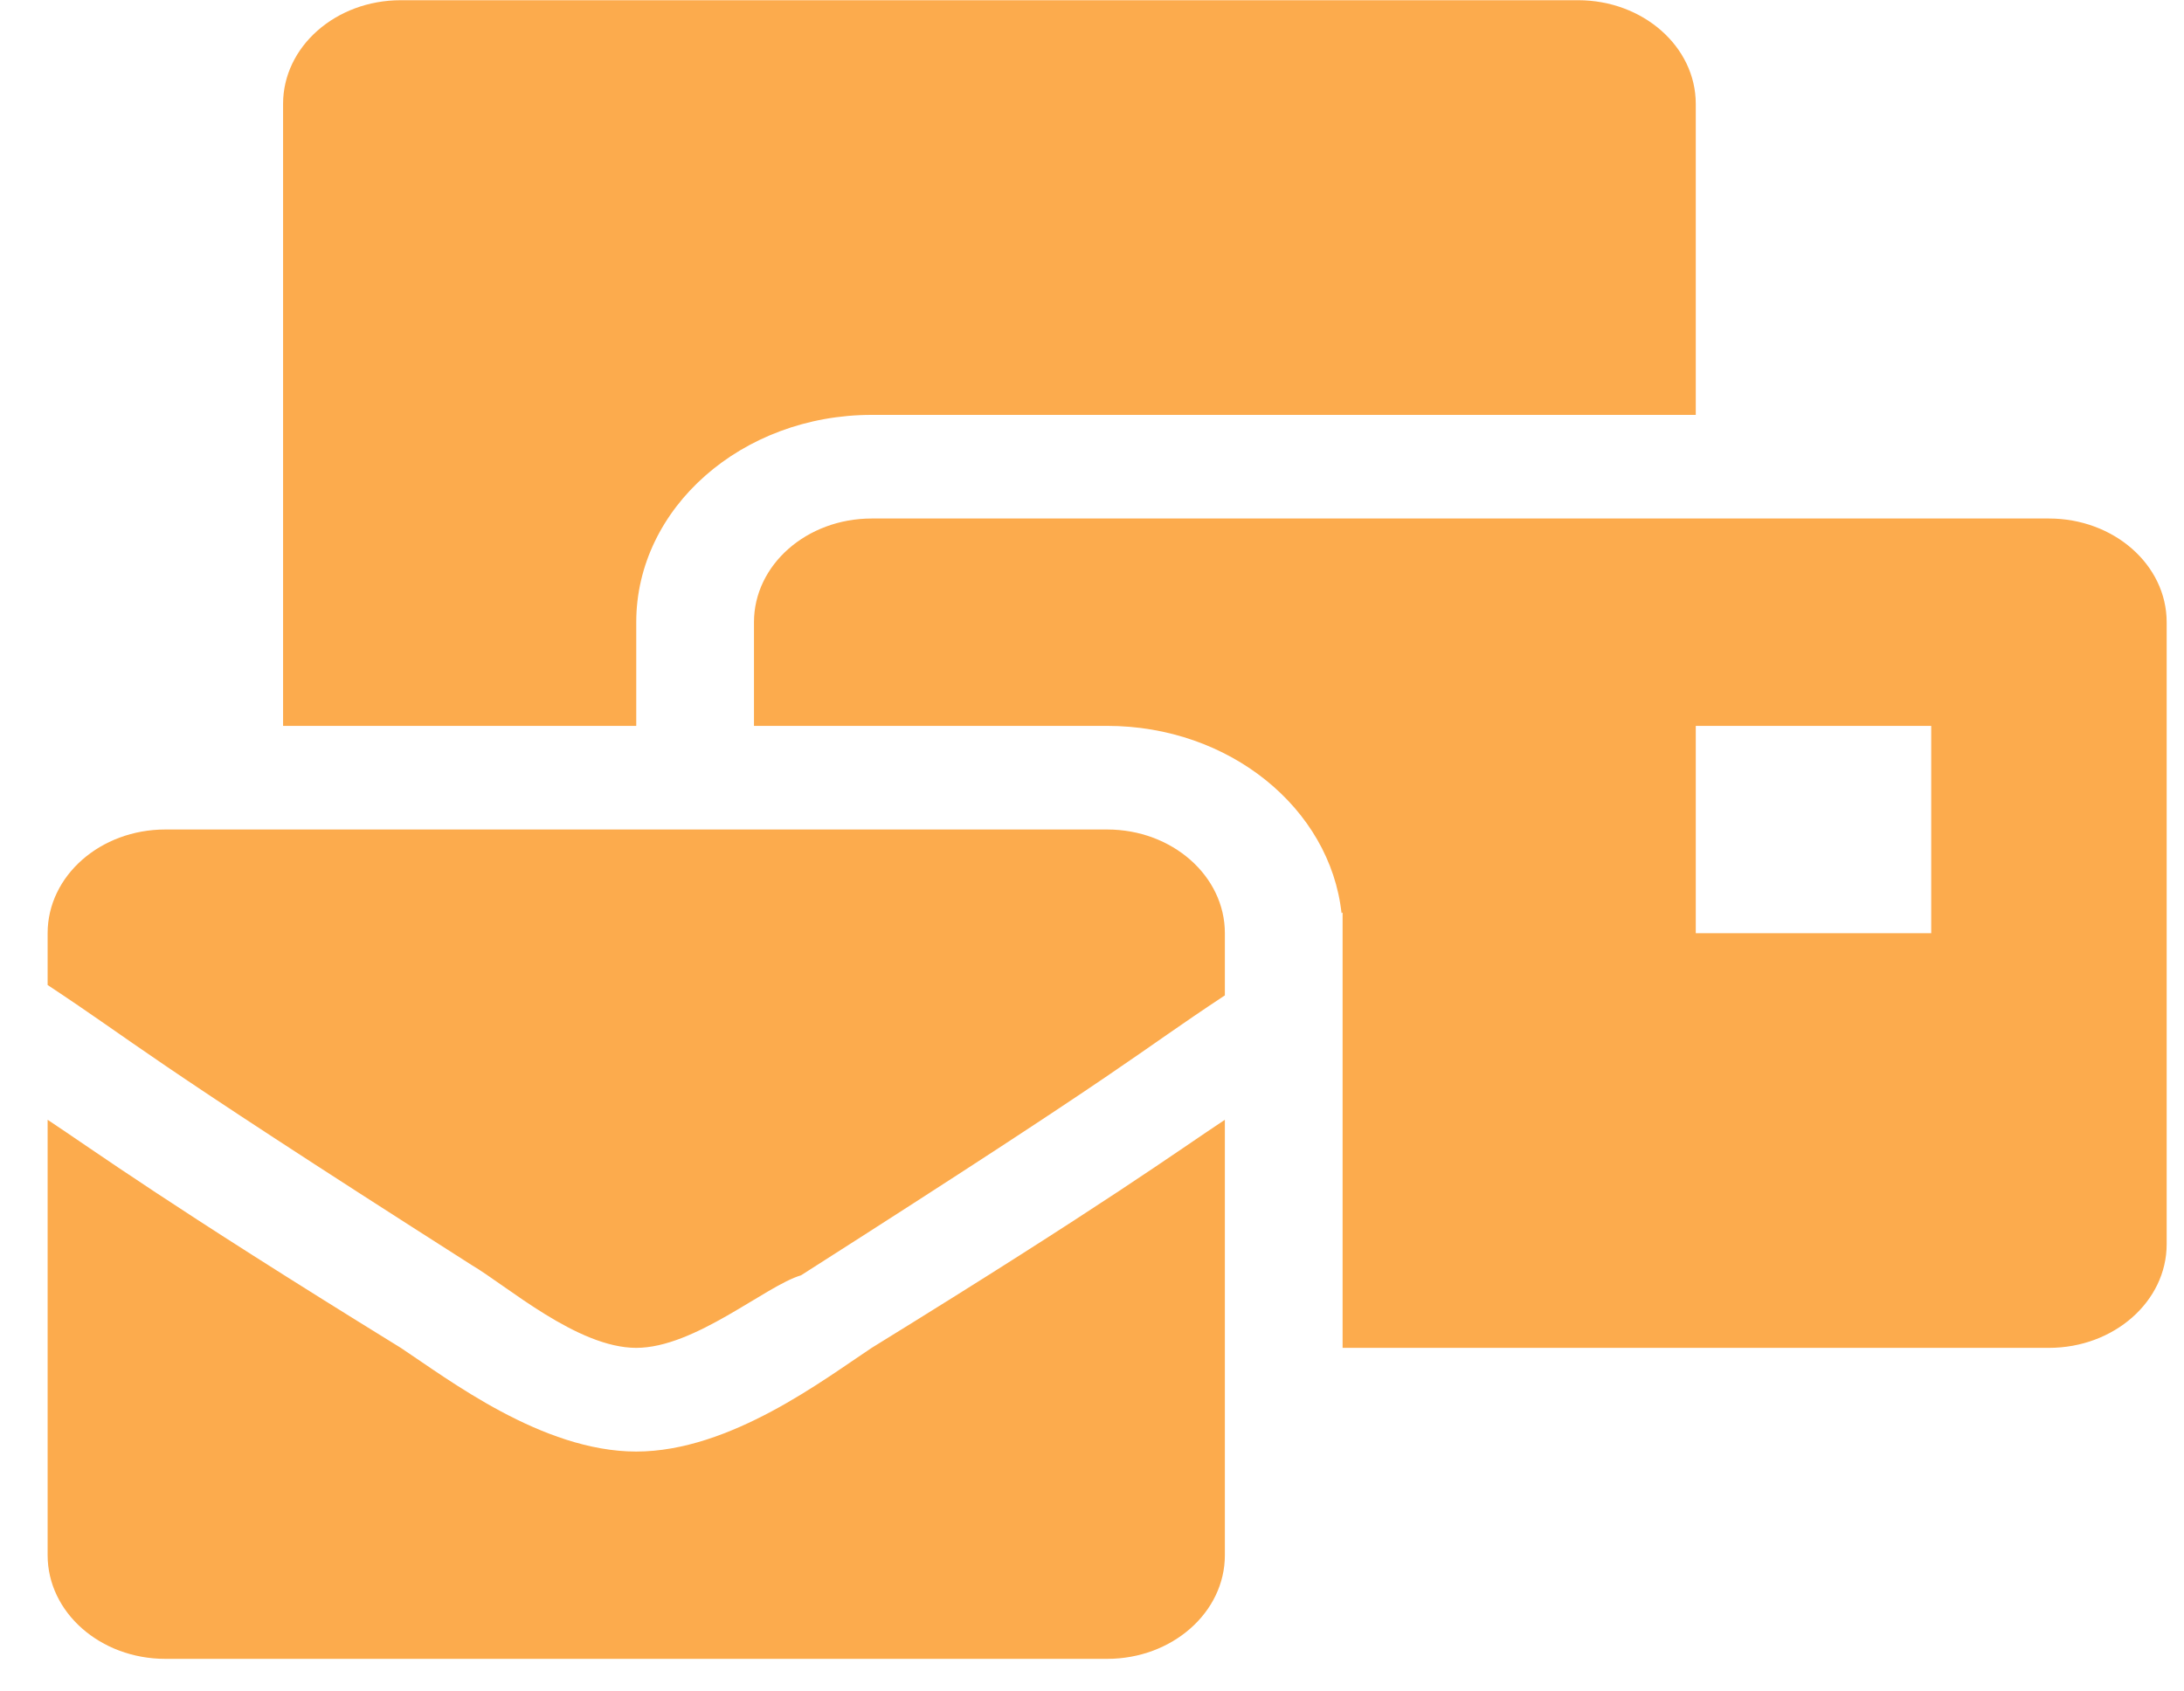
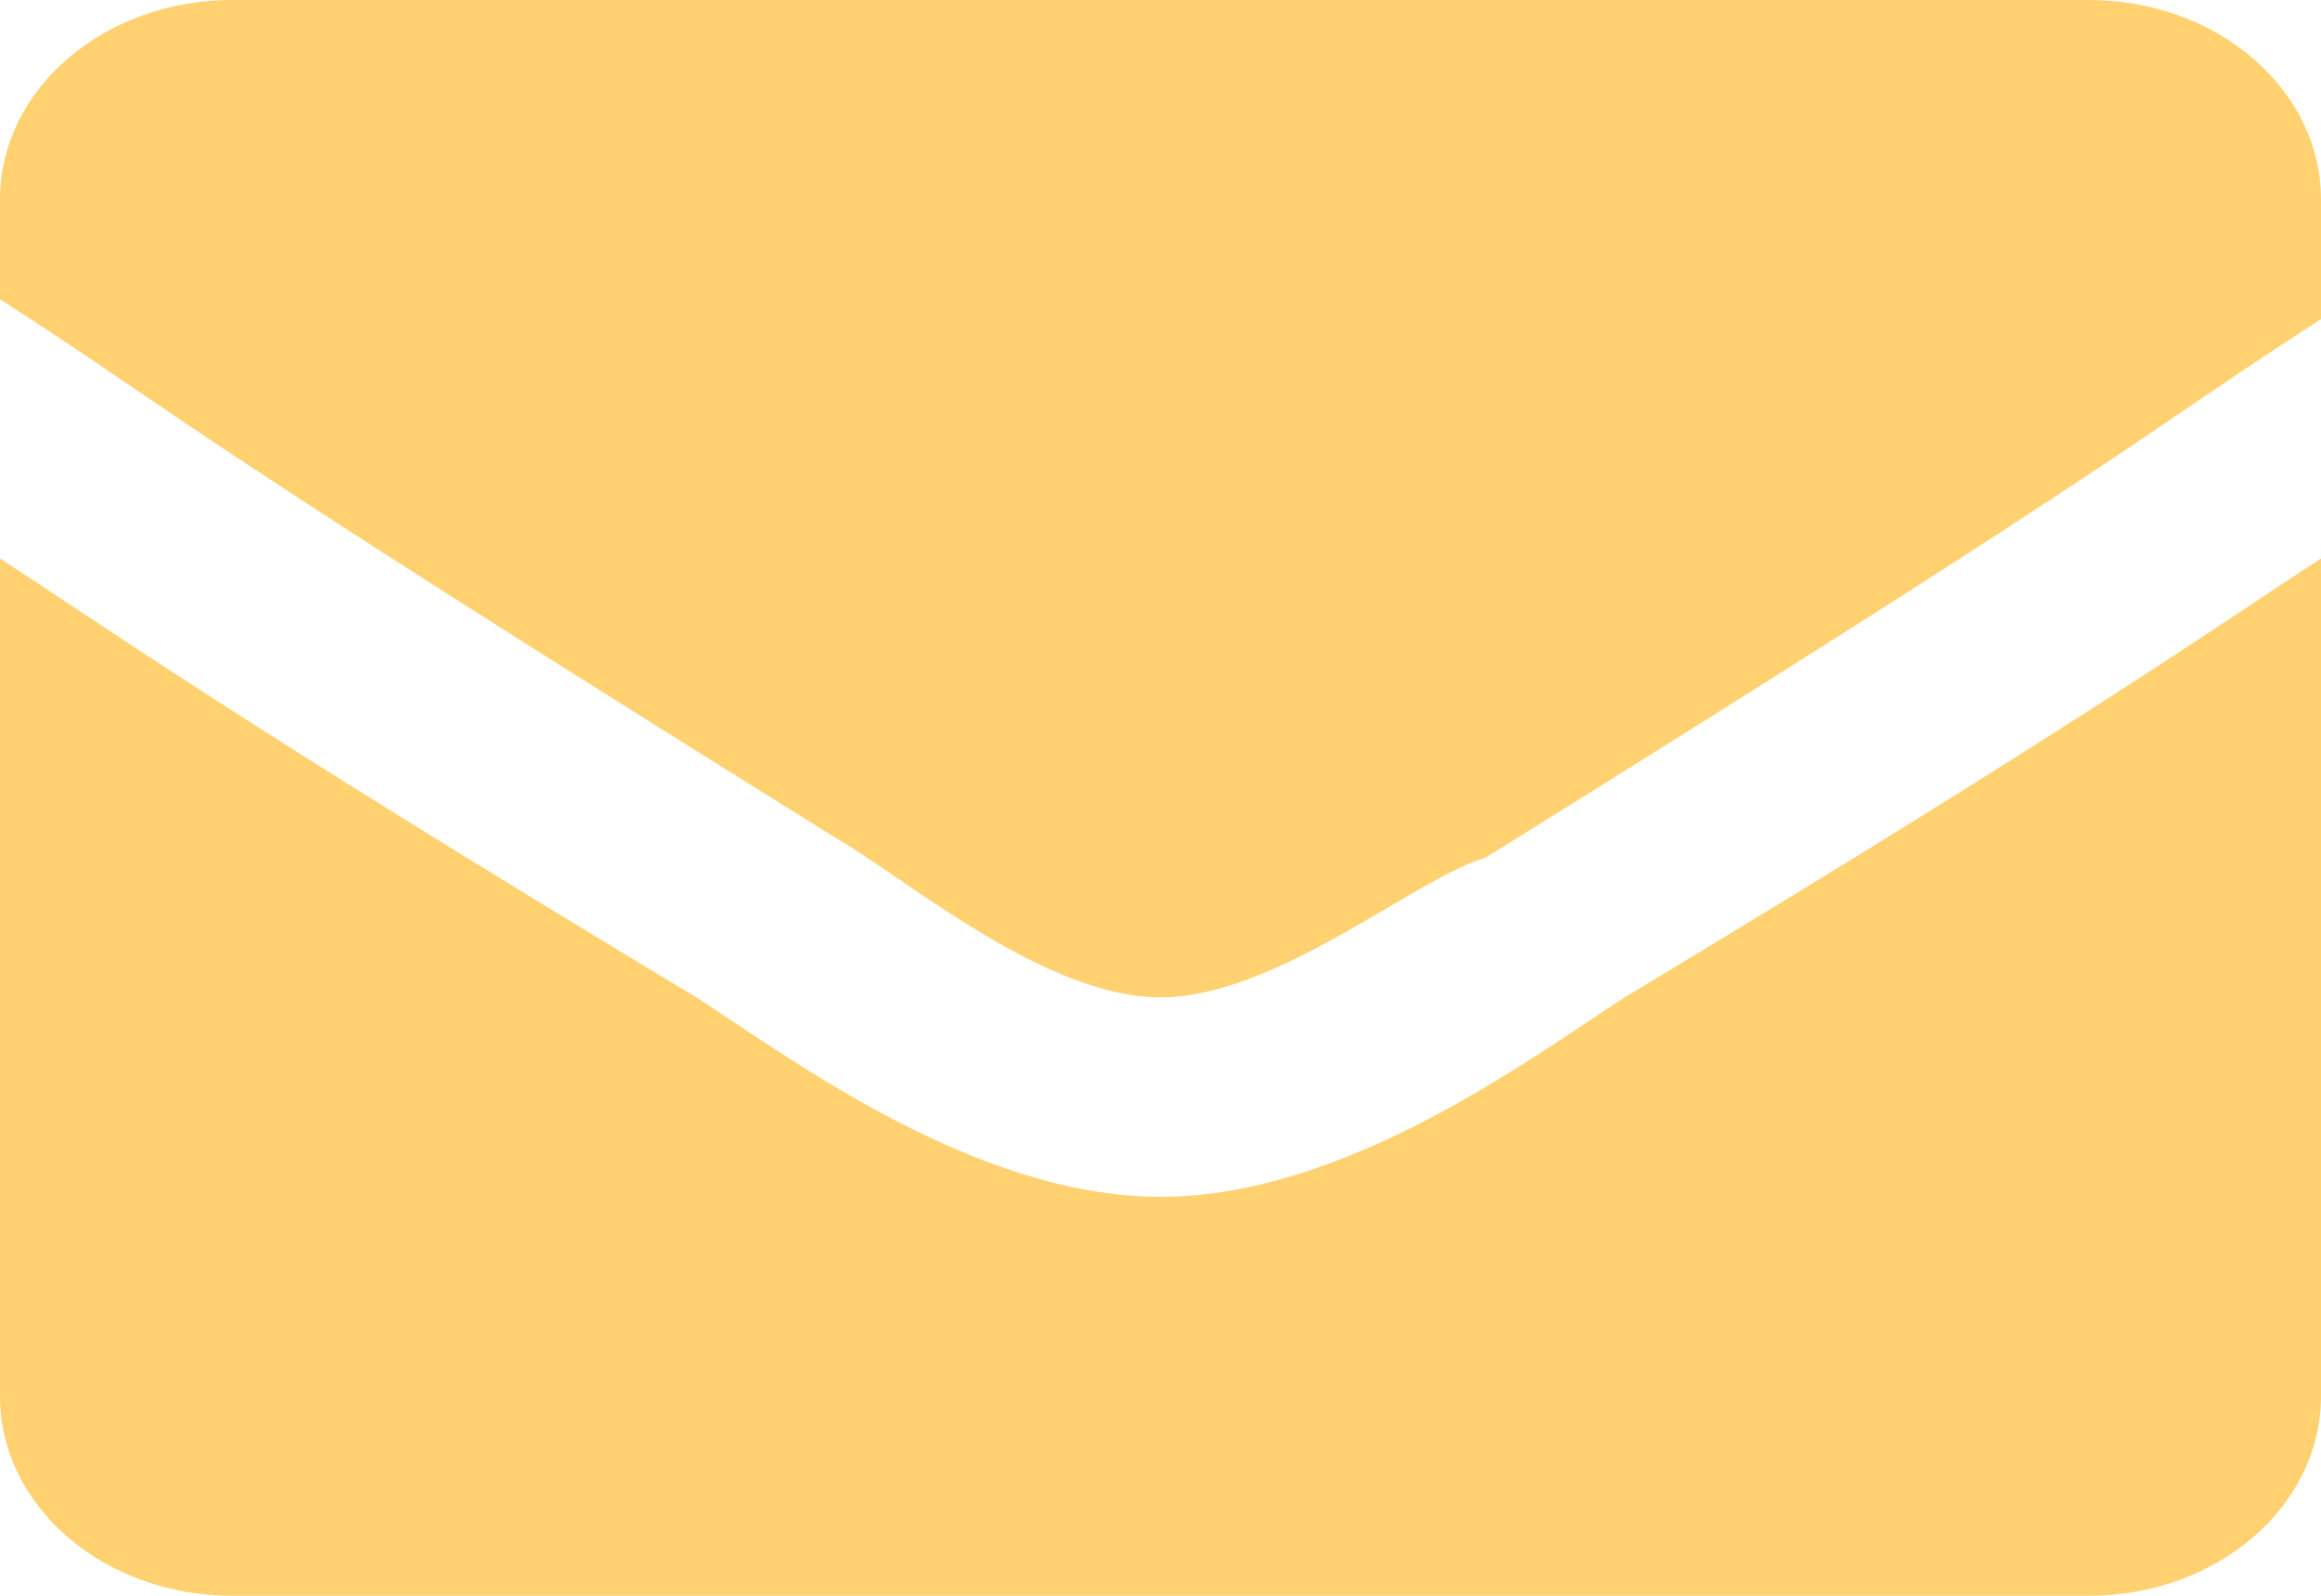
- <svg xmlns="http://www.w3.org/2000/svg" width="31" height="24" viewBox="0 0 31 24" fill="none">
-   <path d="M9.031 20.607C7.694 20.607 6.357 19.576 5.689 19.135C2.347 17.075 1.344 16.339 0.676 15.897V22.078C0.676 22.891 1.424 23.55 2.347 23.55H15.715C16.637 23.55 17.386 22.891 17.386 22.078V15.897C16.717 16.339 15.715 17.075 12.373 19.135C11.704 19.576 10.367 20.607 9.031 20.607ZM15.715 11.776H2.347C1.424 11.776 0.676 12.435 0.676 13.248V13.984C2.013 14.867 1.845 14.867 6.691 17.957C7.193 18.252 8.195 19.135 9.031 19.135C9.866 19.135 10.869 18.252 11.37 18.105C16.216 15.014 16.049 15.014 17.386 14.131V13.248C17.386 12.435 16.637 11.776 15.715 11.776ZM29.083 7.361H12.373C11.45 7.361 10.702 8.02 10.702 8.833V10.305H15.715C17.449 10.305 18.879 11.474 19.042 12.964L19.057 12.954V19.135H29.083C30.005 19.135 30.754 18.476 30.754 17.663V8.833C30.754 8.02 30.005 7.361 29.083 7.361ZM27.412 13.248H24.07V10.305H27.412V13.248ZM9.031 8.833C9.031 7.21 10.53 5.89 12.373 5.89H24.07V1.475C24.07 0.662 23.321 0.003 22.399 0.003H5.689C4.766 0.003 4.018 0.662 4.018 1.475V10.305H9.031V8.833Z" fill="#FCAB4D" />
+ <svg xmlns="http://www.w3.org/2000/svg" width="32" height="22" viewBox="0 0 32 22" fill="none">
+   <path d="M16 16.5C13.44 16.5 10.88 14.575 9.6 13.75C3.2 9.9 1.28 8.525 0 7.7V19.25C0 20.768 1.433 22 3.2 22H28.8C30.567 22 32 20.768 32 19.25V7.7C30.72 8.525 28.8 9.9 22.4 13.75C21.12 14.575 18.56 16.5 16 16.5ZM28.8 0H3.2C1.433 0 0 1.231 0 2.75V4.125C2.56 5.775 2.24 5.775 11.52 11.55C12.48 12.1 14.4 13.75 16 13.75C17.6 13.75 19.52 12.1 20.48 11.825C29.76 6.05 29.44 6.05 32 4.4V2.75C32 1.231 30.567 0 28.8 0Z" fill="#FFD170" />
</svg>
